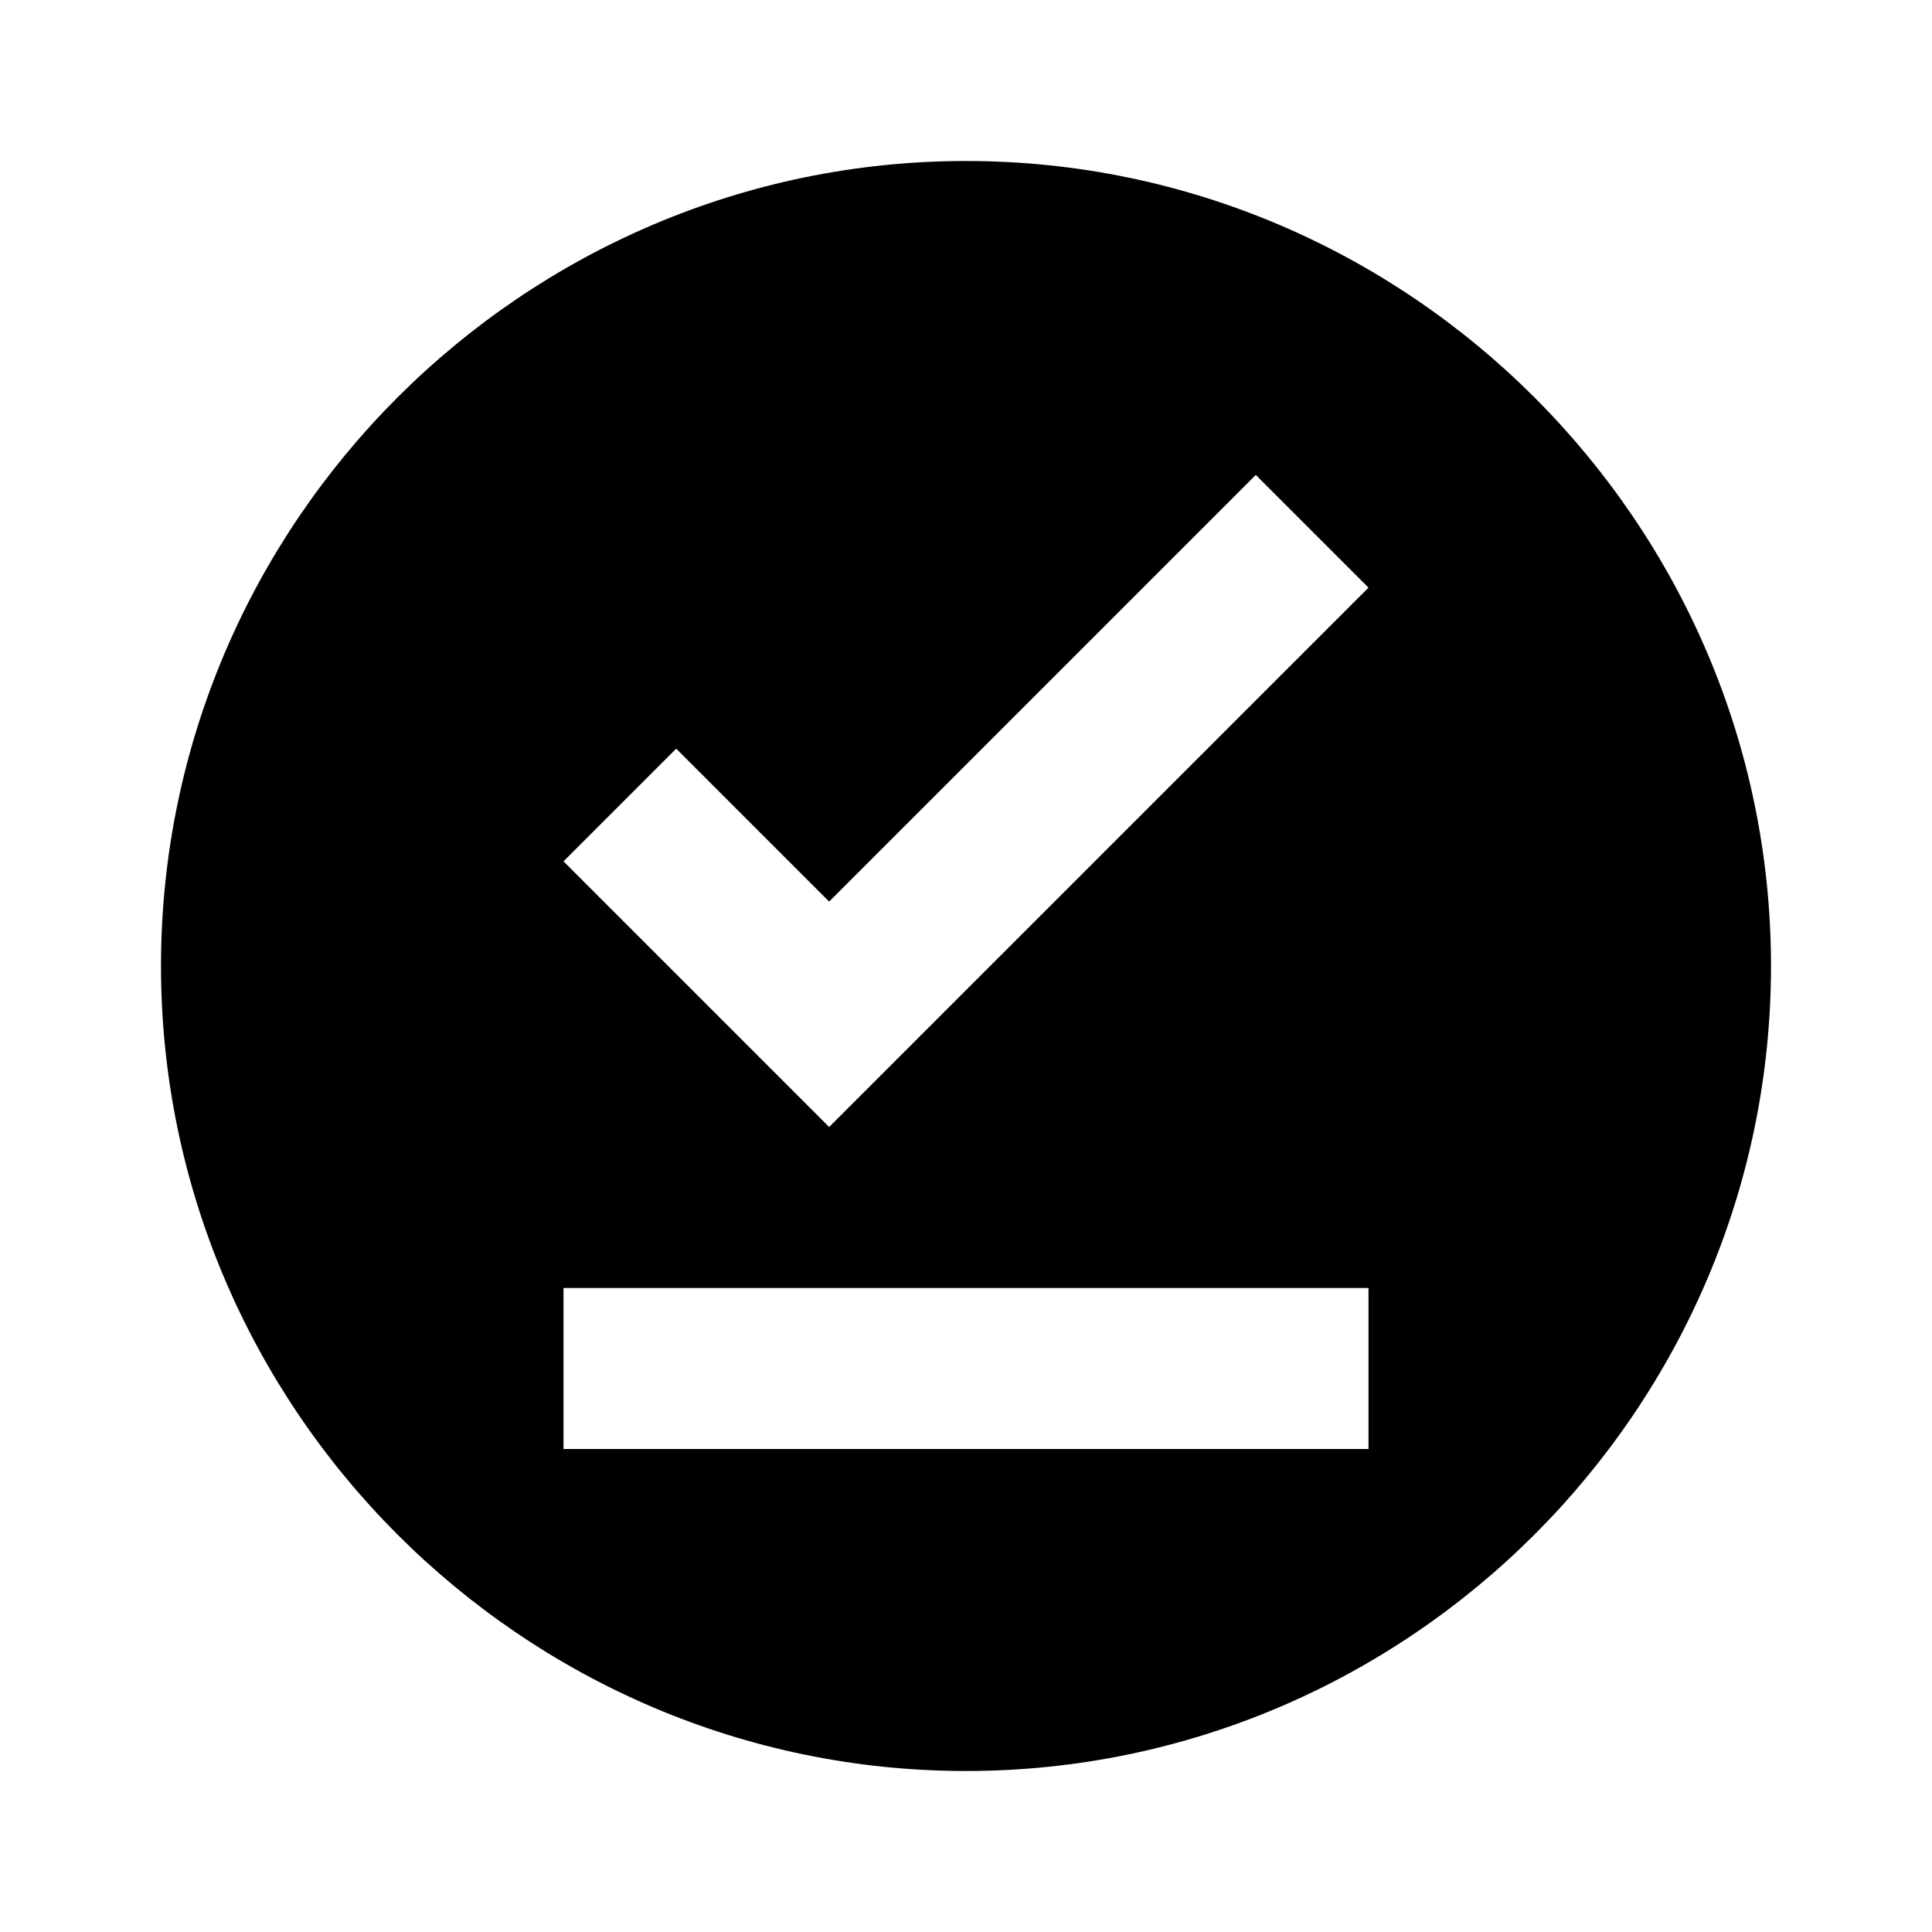
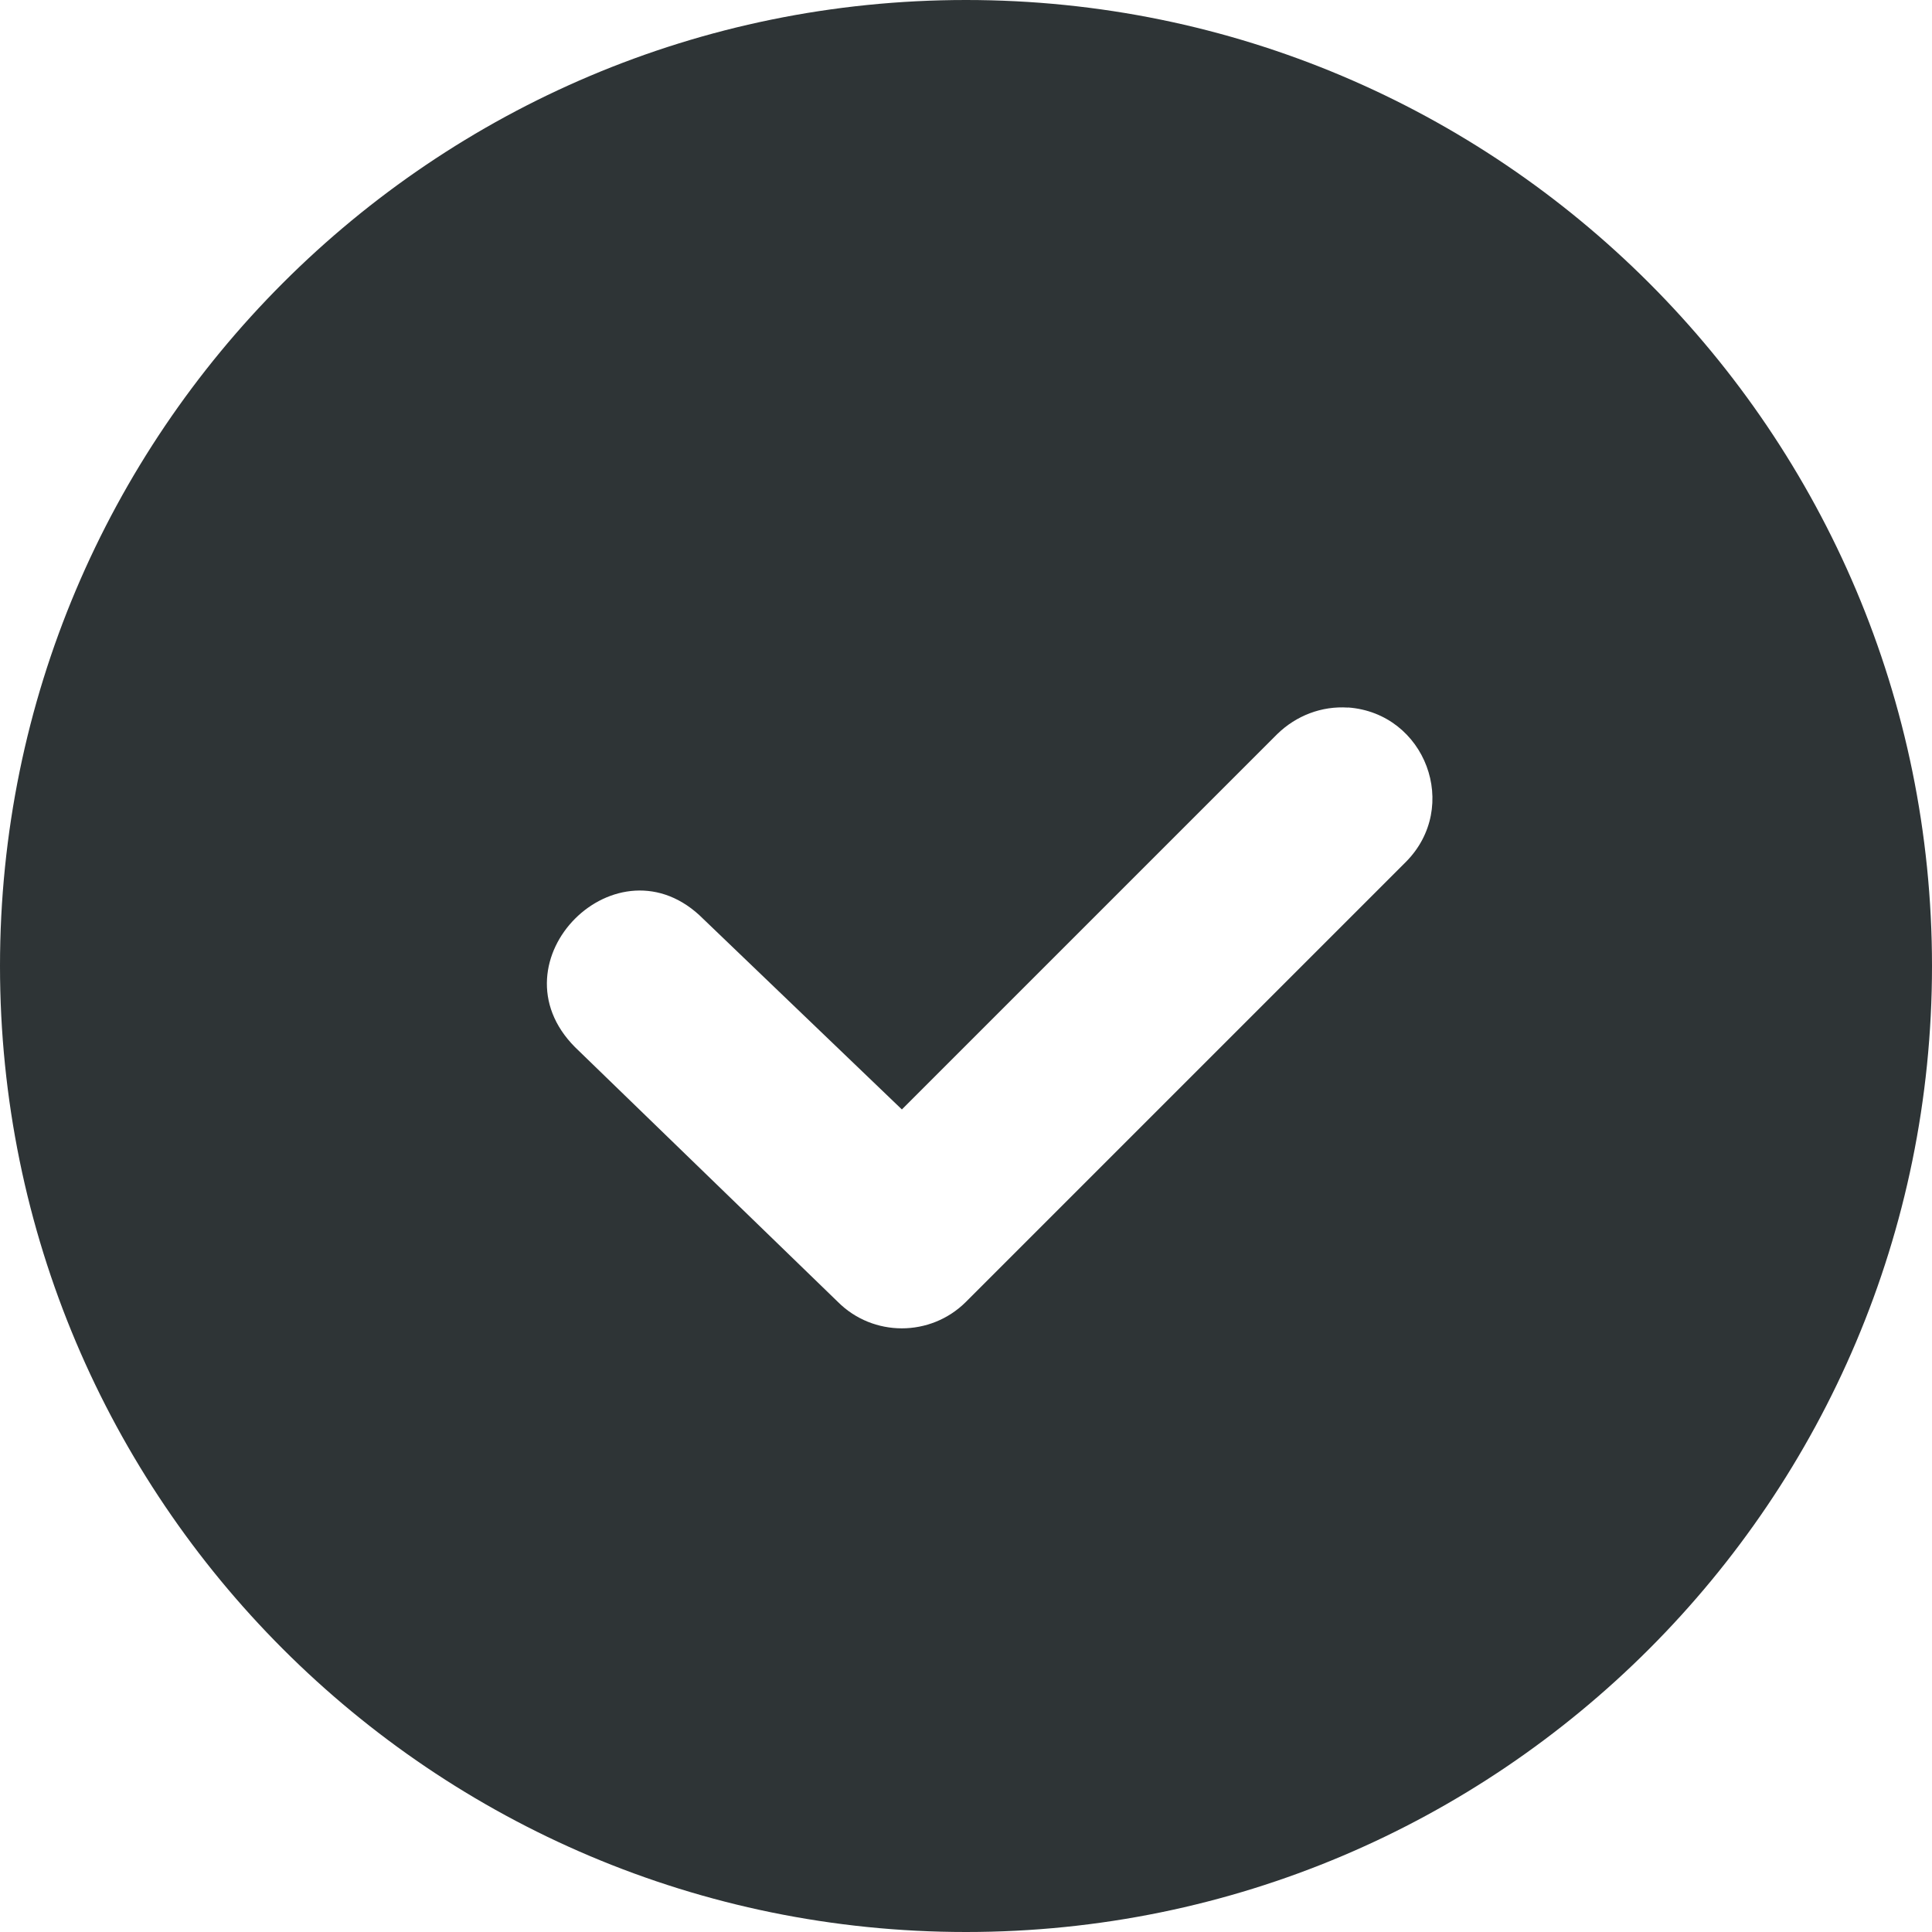
- <svg xmlns="http://www.w3.org/2000/svg" xmlns:xlink="http://www.w3.org/1999/xlink" fill="#000000" height="24" viewBox="0 0 24 24" width="24">
-   <defs>
-     <path d="M0 0h24v24H0V0z" id="a" />
-   </defs>
-   <clipPath id="b">
-     <use overflow="visible" xlink:href="#a" />
+ <svg xmlns="http://www.w3.org/2000/svg" height="16px" viewBox="0 0 16 16" width="16px">
+   <filter id="a" height="100%" width="100%" x="0%" y="0%">
+     <feColorMatrix color-interpolation-filters="sRGB" values="0 0 0 0 1 0 0 0 0 1 0 0 0 0 1 0 0 0 1 0" />
+   </filter>
+   <mask id="b">
+     <g filter="url(#a)">
+       <path d="m -1.6 -1.6 h 19.2 v 19.2 h -19.2 z" fill-opacity="0.5" />
+     </g>
+   </mask>
+   <clipPath id="c">
+     <path d="m 0 0 h 1600 v 1200 h -1600 z" />
  </clipPath>
-   <path clip-path="url(#b)" d="M12 2C6.5 2 2 6.5 2 12s4.5 10 10 10 10-4.5 10-10S17.5 2 12 2zm5 16H7v-2h10v2zm-6.7-4L7 10.7l1.4-1.4 1.9 1.9 5.3-5.3L17 7.3 10.3 14z" />
+   <mask id="d">
+     <g filter="url(#a)">
+       <path d="m -1.6 -1.6 h 19.2 v 19.2 h -19.2 z" fill-opacity="0.7" />
+     </g>
+   </mask>
+   <clipPath id="e">
+     <path d="m 0 0 h 1600 v 1200 h -1600 z" />
+   </clipPath>
+   <mask id="f">
+     <g filter="url(#a)">
+       <path d="m -1.6 -1.6 h 19.2 v 19.2 h -19.2 z" fill-opacity="0.35" />
+     </g>
+   </mask>
+   <clipPath id="g">
+     <path d="m 0 0 h 1600 v 1200 h -1600 z" />
+   </clipPath>
+   <g mask="url(#b)">
+     <g clip-path="url(#c)" transform="matrix(1 0 0 1 -160 -80)">
+       <path d="m 550 182 c -0.352 0.004 -0.695 0.102 -1 0.281 v 3.438 c 0.305 0.18 0.648 0.277 1 0.281 c 1.105 0 2 -0.895 2 -2 s -0.895 -2 -2 -2 z m 0 5 c -0.34 0 -0.68 0.059 -1 0.176 v 6.824 h 4 v -4 c 0 -1.656 -1.344 -3 -3 -3 z m 0 0" />
+     </g>
+   </g>
+   <g mask="url(#d)">
+     <g clip-path="url(#e)" transform="matrix(1 0 0 1 -160 -80)">
+       <path d="m 569 182 v 4 c 1.105 0 2 -0.895 2 -2 s -0.895 -2 -2 -2 z m 0 5 v 7 h 3 v -4 c 0 -1.656 -1.344 -3 -3 -3 z m 0 0" />
+     </g>
+   </g>
+   <g mask="url(#f)">
+     <g clip-path="url(#g)" transform="matrix(1 0 0 1 -160 -80)">
+       <path d="m 573 182.27 v 3.449 c 0.613 -0.355 0.996 -1.008 1 -1.719 c 0 -0.715 -0.383 -1.375 -1 -1.73 z m 0 4.906 v 6.824 h 2 v -4 c 0 -1.27 -0.801 -2.402 -2 -2.824 z m 0 0" />
+     </g>
+   </g>
+   <path d="m 8 0 c -4.418 0 -8 3.582 -8 8 s 3.582 8 8 8 s 8 -3.582 8 -8 s -3.582 -8 -8 -8 z m 3.164 5.859 c 0.641 0.047 0.934 0.824 0.477 1.281 l -3.641 3.641 c -0.293 0.293 -0.77 0.293 -1.062 0 l -2.176 -2.109 c -0.707 -0.711 0.355 -1.773 1.062 -1.062 l 1.645 1.578 l 3.109 -3.109 c 0.156 -0.152 0.367 -0.234 0.586 -0.219 z m 0 0" fill="#2e3436" />
</svg>
